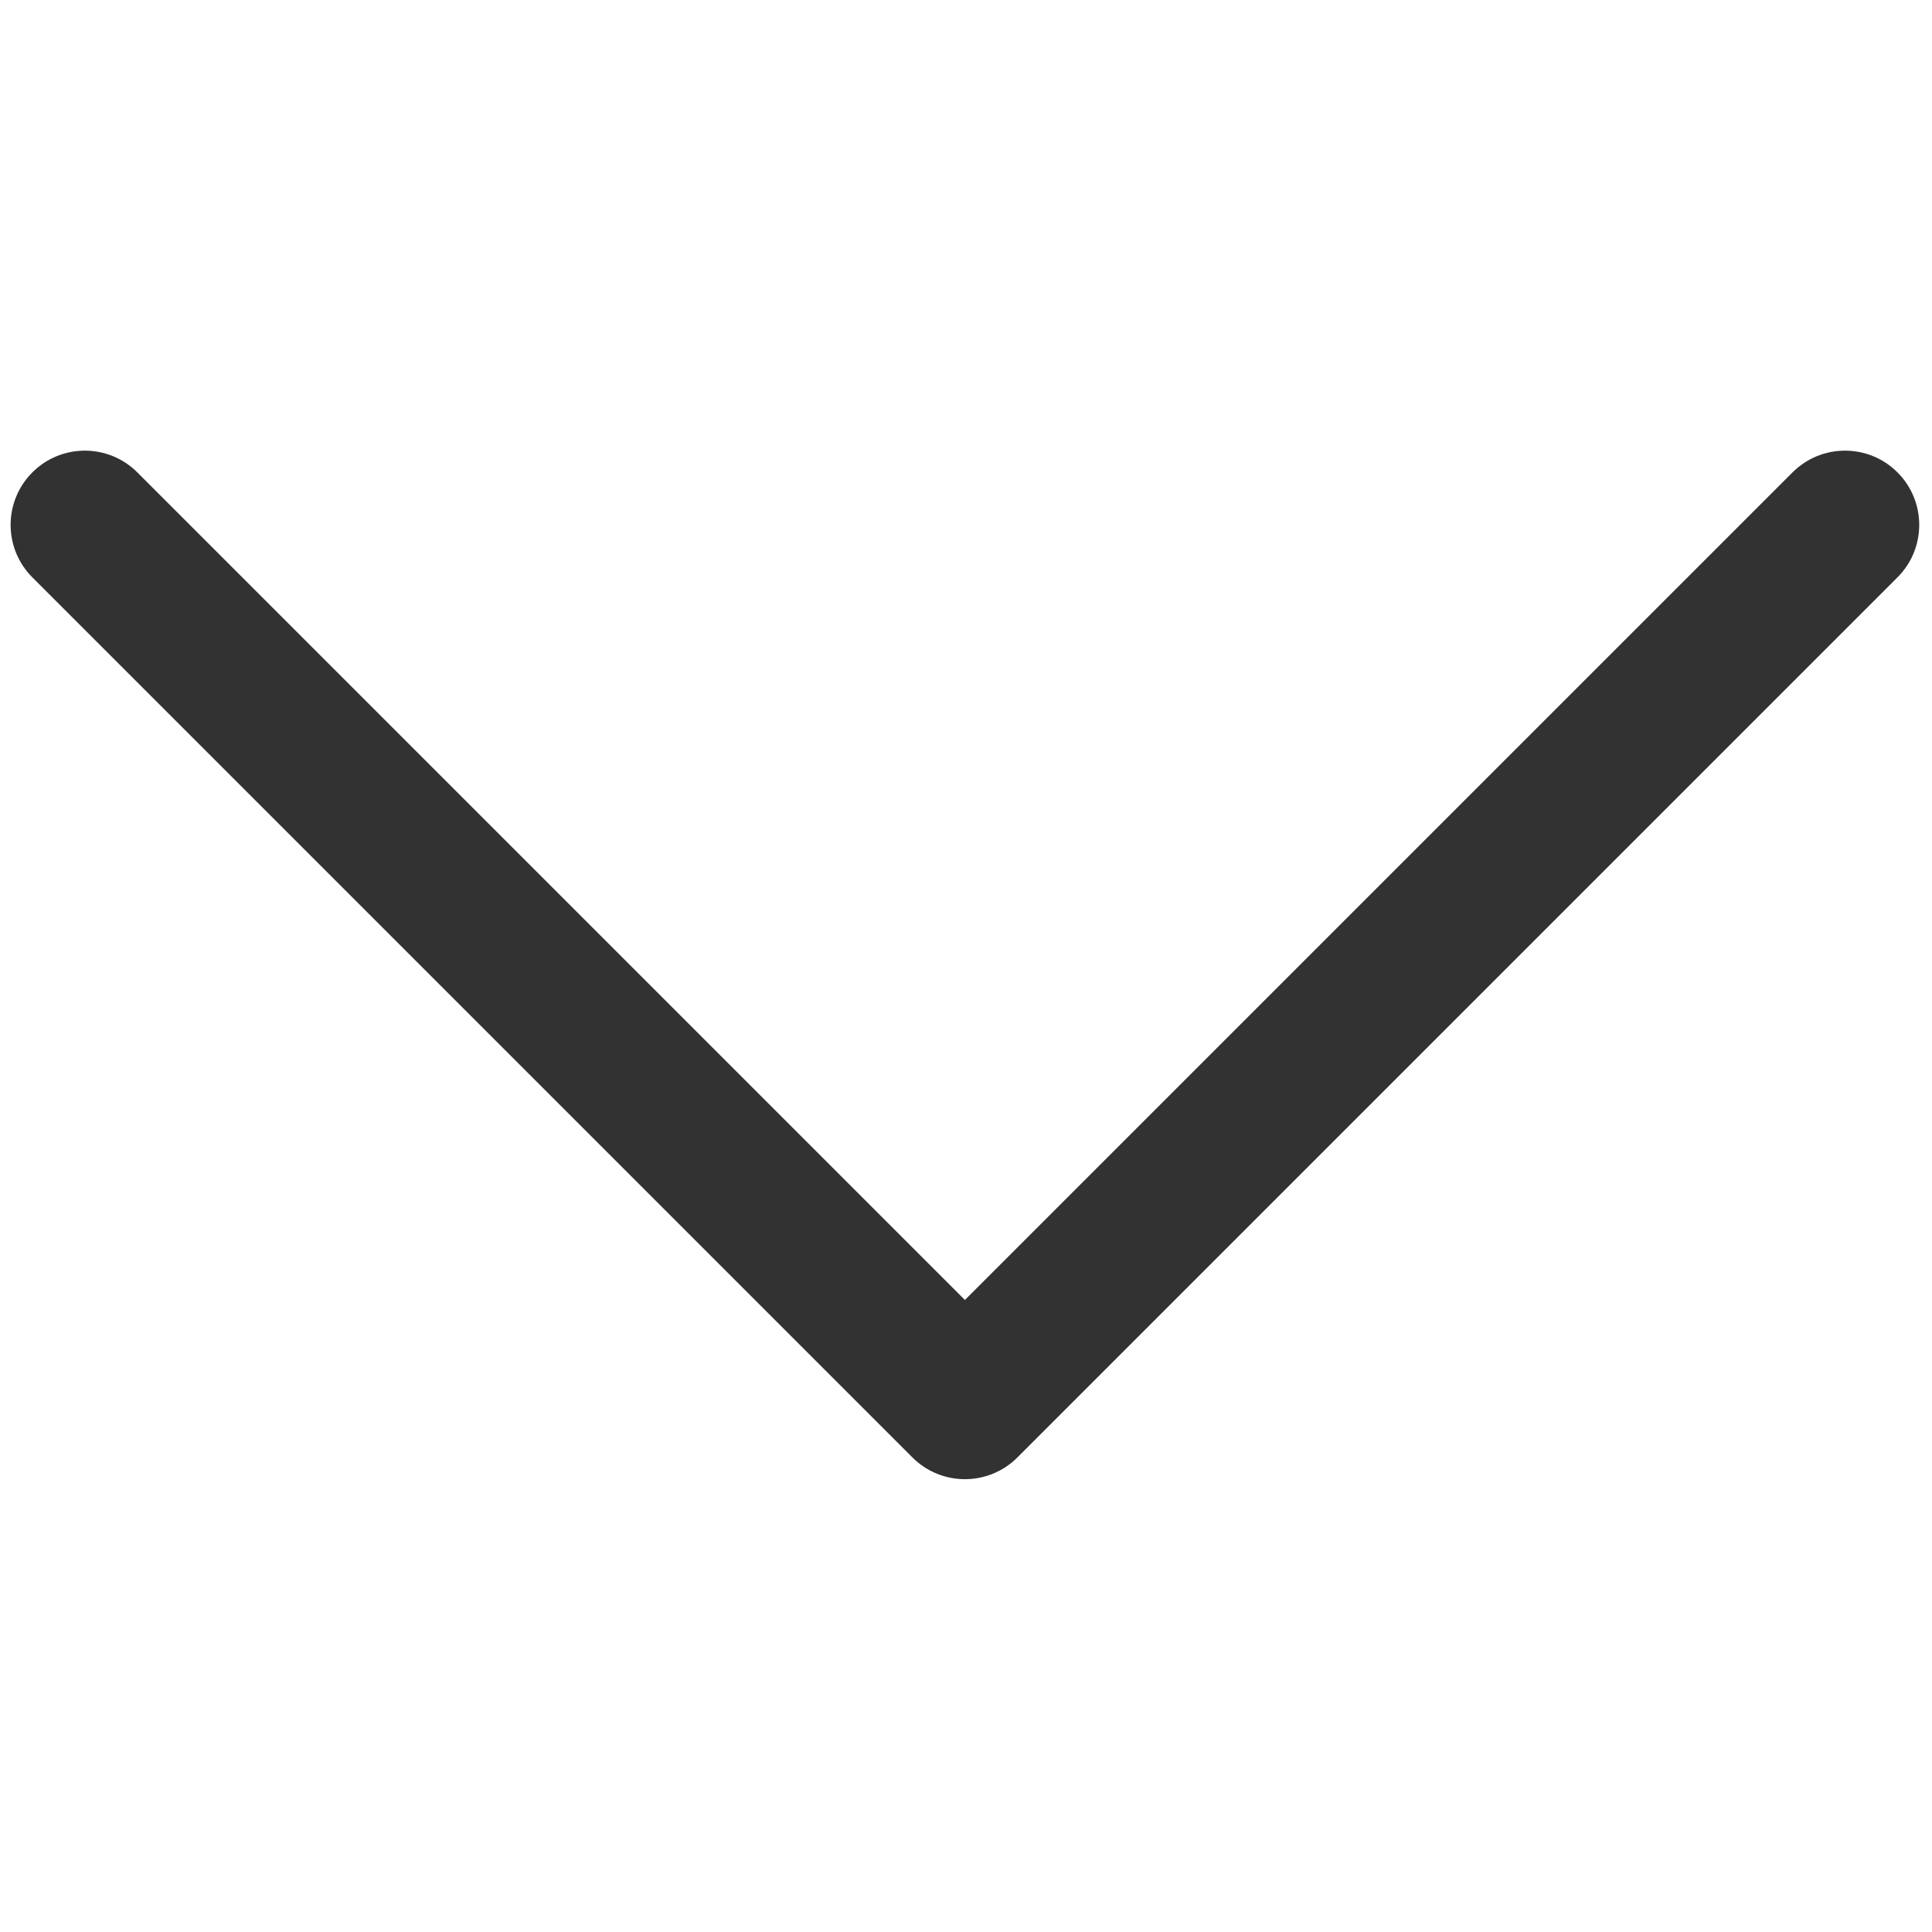
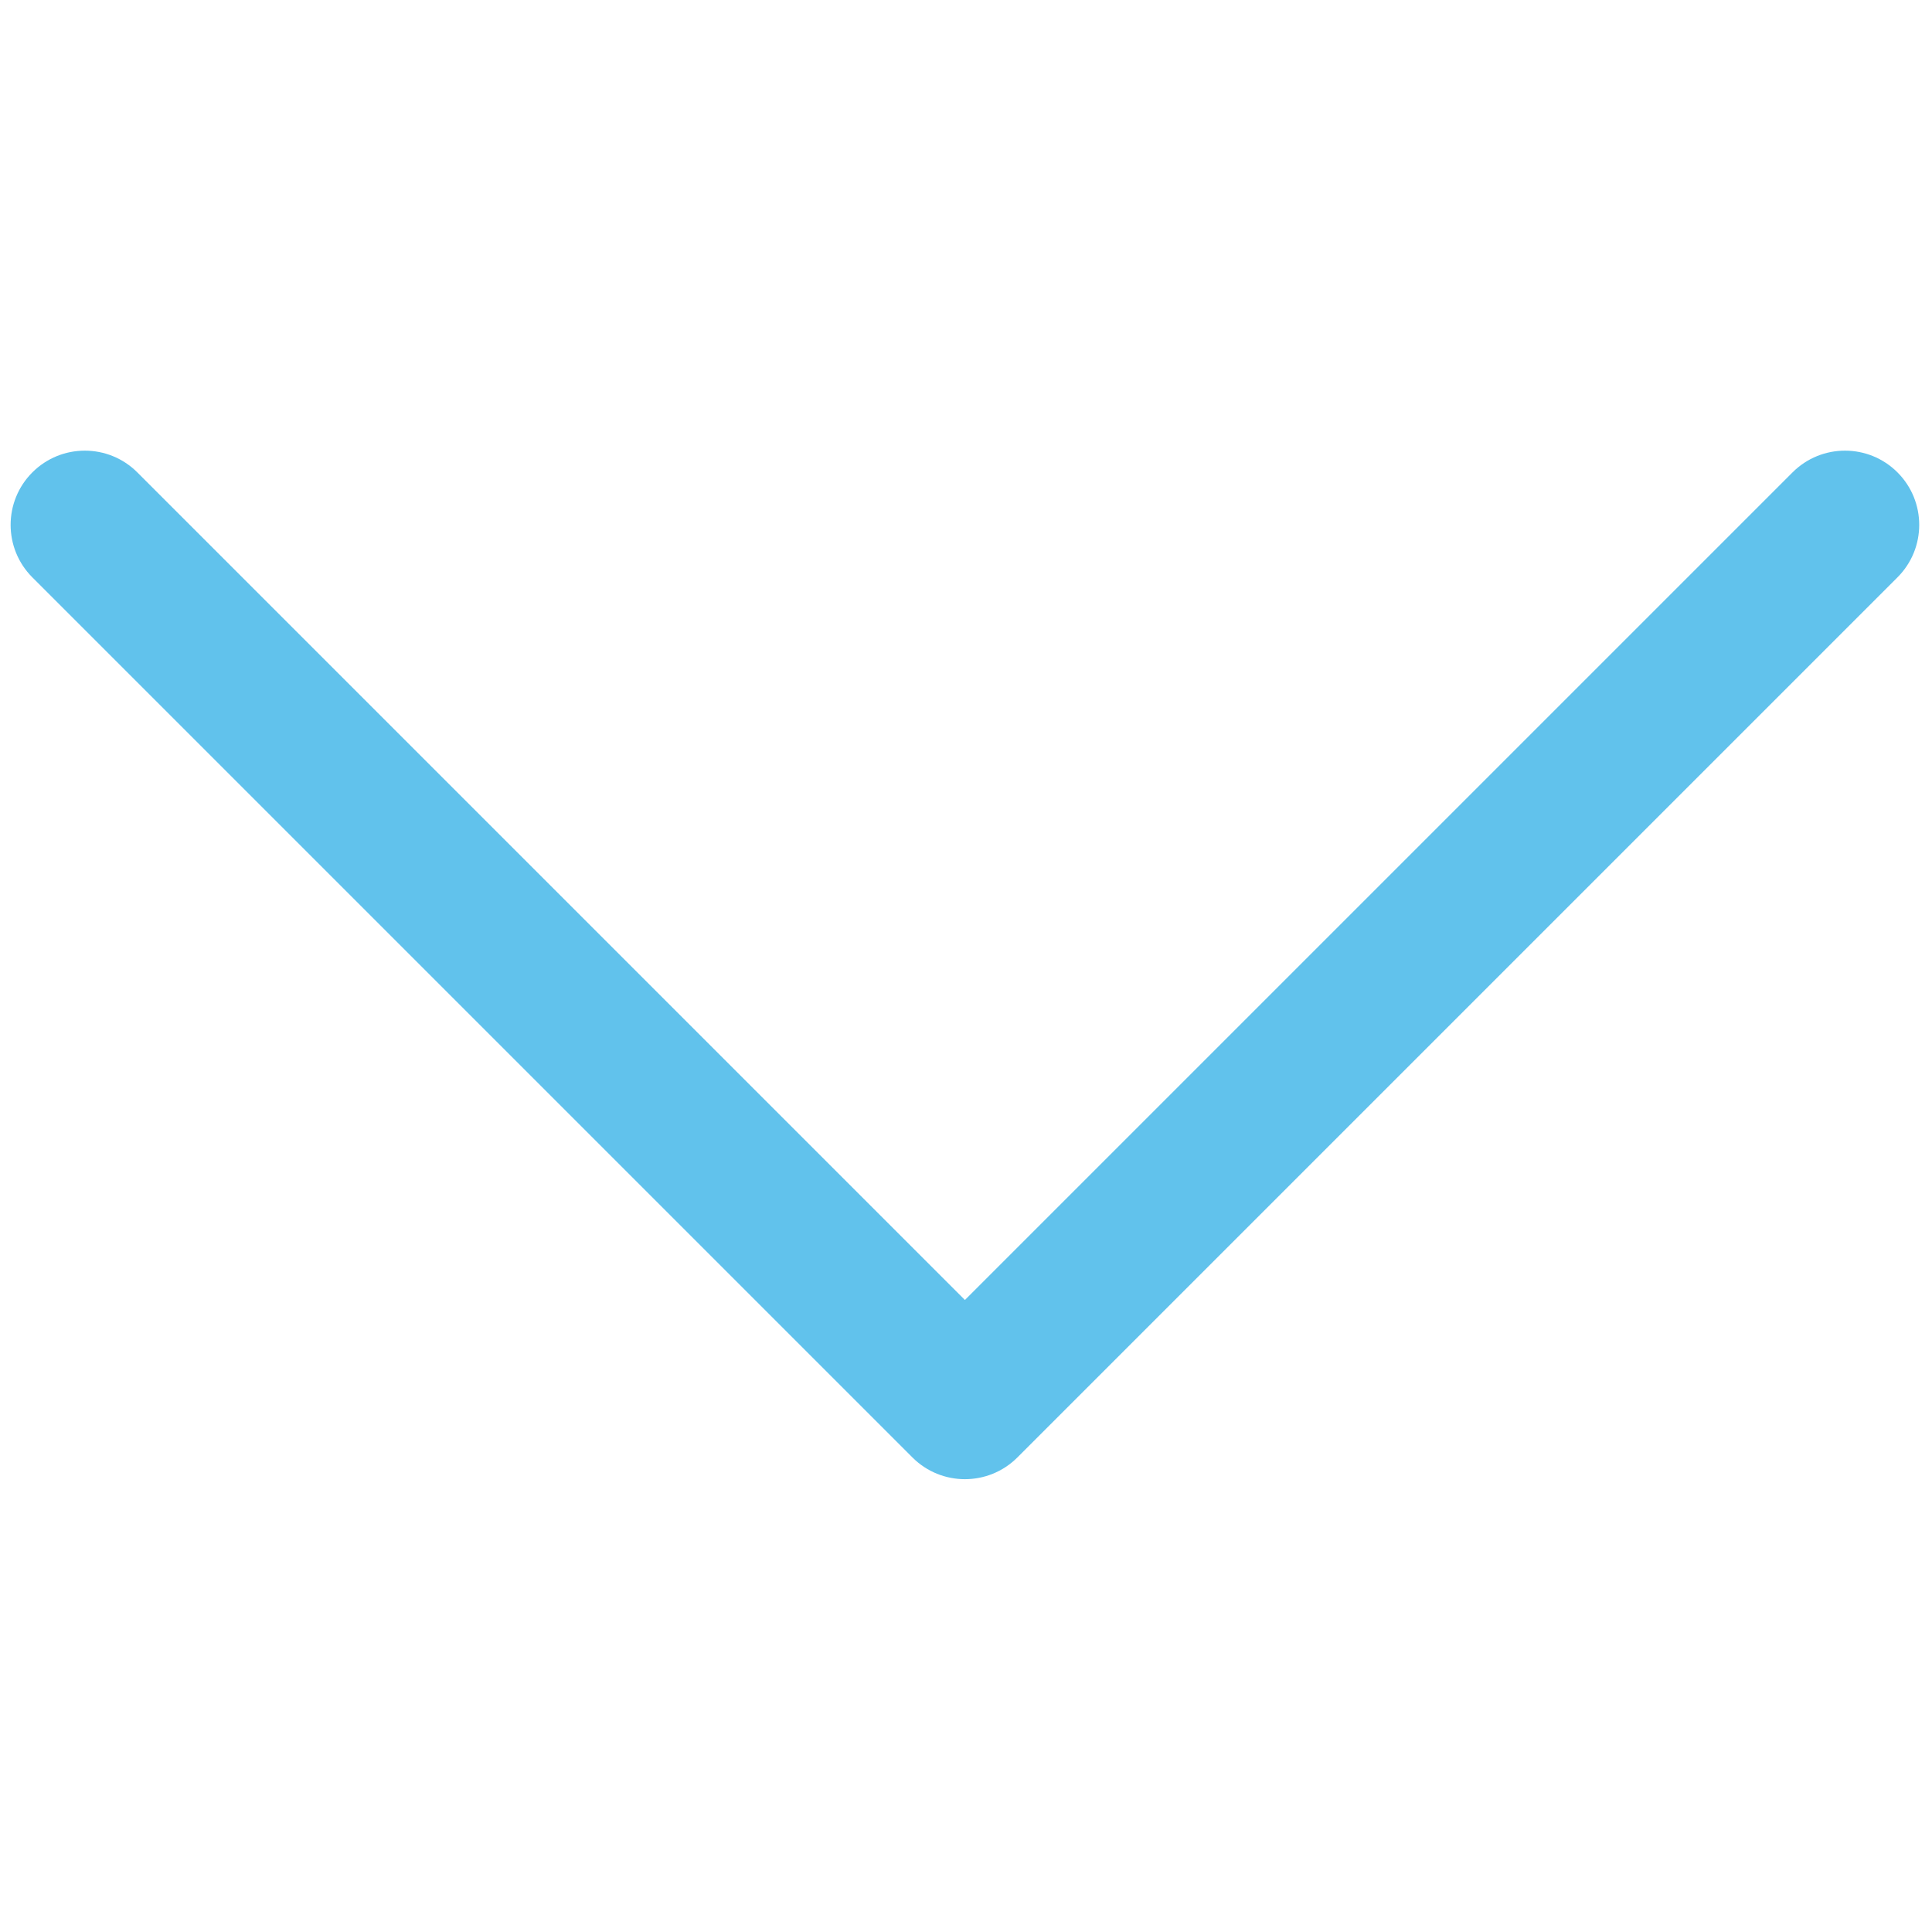
<svg xmlns="http://www.w3.org/2000/svg" version="1.1" width="256" height="256" viewBox="0 0 256 256" xml:space="preserve">
  <defs>
</defs>
  <g style="stroke: none; stroke-width: 0; stroke-dasharray: none; stroke-linecap: butt; stroke-linejoin: miter; stroke-miterlimit: 10; fill: none; fill-rule: nonzero; opacity: 1;" transform="translate(1.406593 1.406593) scale(2.81 2.81)">
-     <path d="M 90 24.25 c 0 -0.896 -0.342 -1.792 -1.025 -2.475 c -1.366 -1.367 -3.583 -1.367 -4.949 0 L 45 60.8 L 5.975 21.775 c -1.367 -1.367 -3.583 -1.367 -4.95 0 c -1.366 1.367 -1.366 3.583 0 4.95 l 41.5 41.5 c 1.366 1.367 3.583 1.367 4.949 0 l 41.5 -41.5 C 89.658 26.042 90 25.146 90 24.25 z" style="stroke: none; stroke-width: 1; stroke-dasharray: none; stroke-linecap: butt; stroke-linejoin: miter; stroke-miterlimit: 10; fill: rgb(50,50,50); fill-rule: nonzero; opacity: 1;" transform=" matrix(1 0 0 1 0 0) " stroke-linecap="round" />
+     <path d="M 90 24.25 c 0 -0.896 -0.342 -1.792 -1.025 -2.475 c -1.366 -1.367 -3.583 -1.367 -4.949 0 L 45 60.8 L 5.975 21.775 c -1.367 -1.367 -3.583 -1.367 -4.95 0 c -1.366 1.367 -1.366 3.583 0 4.95 l 41.5 41.5 c 1.366 1.367 3.583 1.367 4.949 0 l 41.5 -41.5 C 89.658 26.042 90 25.146 90 24.25 z" style="stroke: none; stroke-width: 1; stroke-dasharray: none; stroke-linecap: butt; stroke-linejoin: miter; stroke-miterlimit: 10; fill: rgb(97,194,236); fill-rule: nonzero; opacity: 1;" transform=" matrix(1 0 0 1 0 0) " stroke-linecap="round" />
  </g>
</svg>
